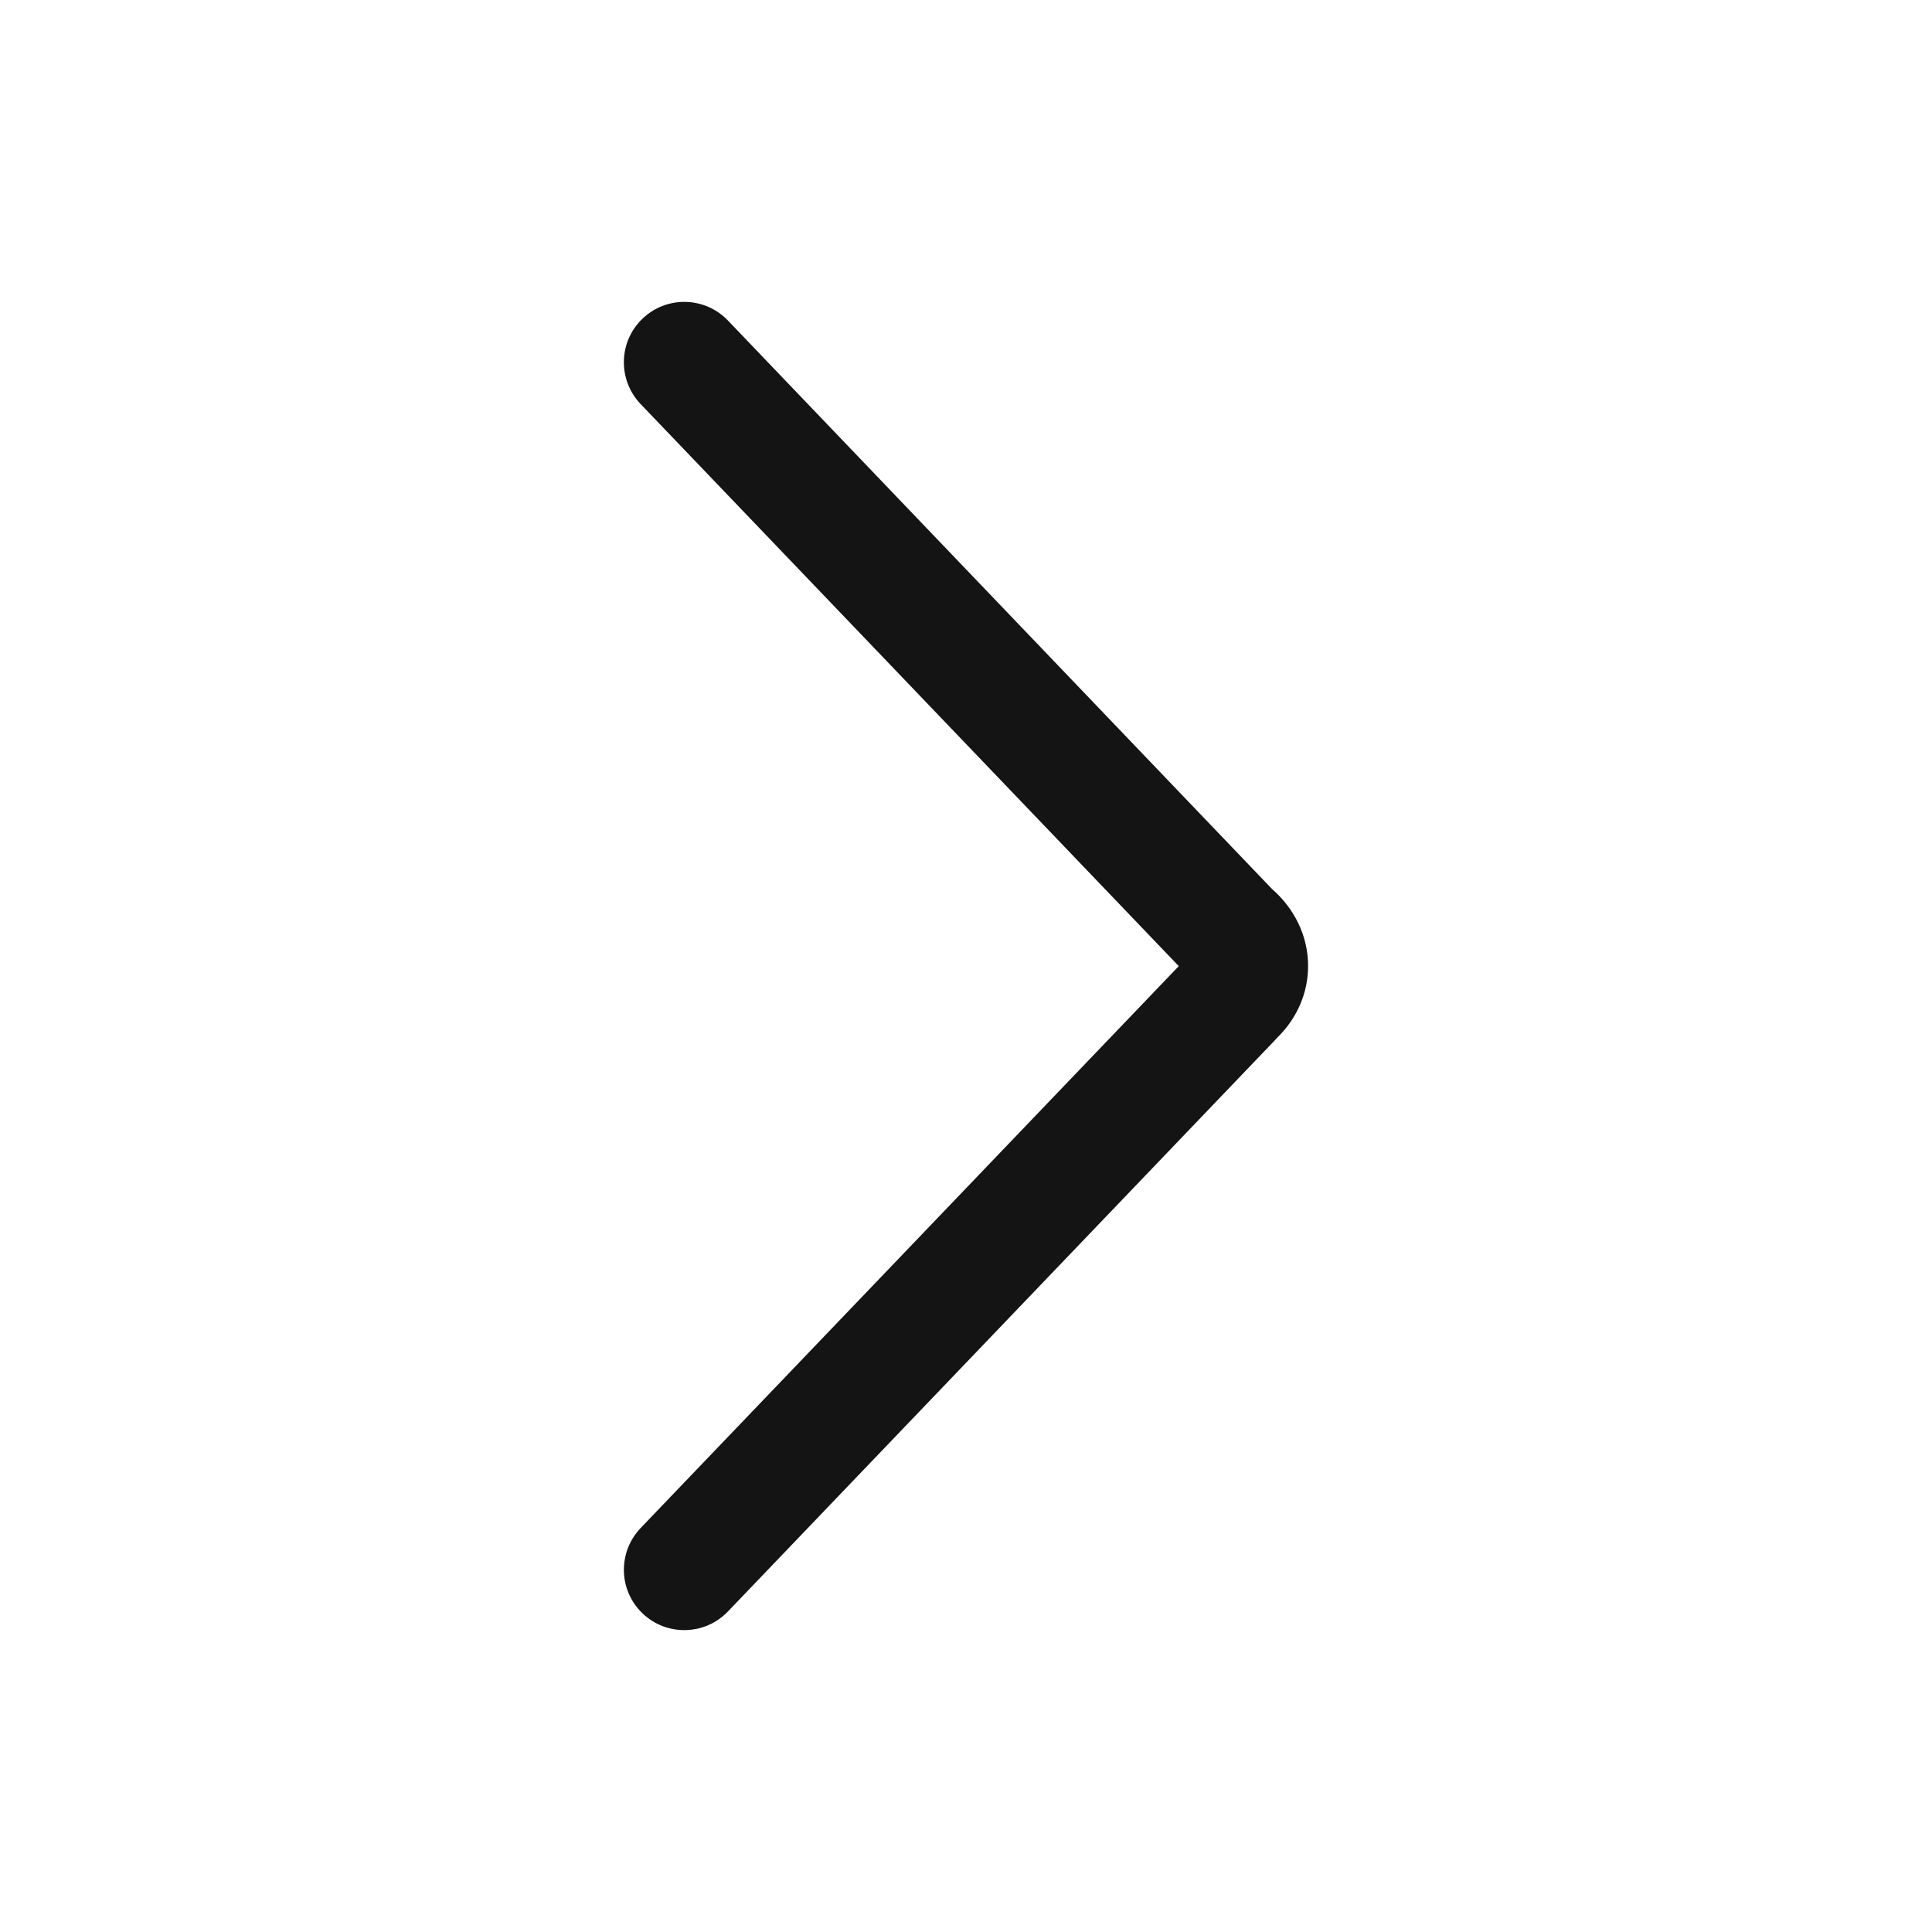
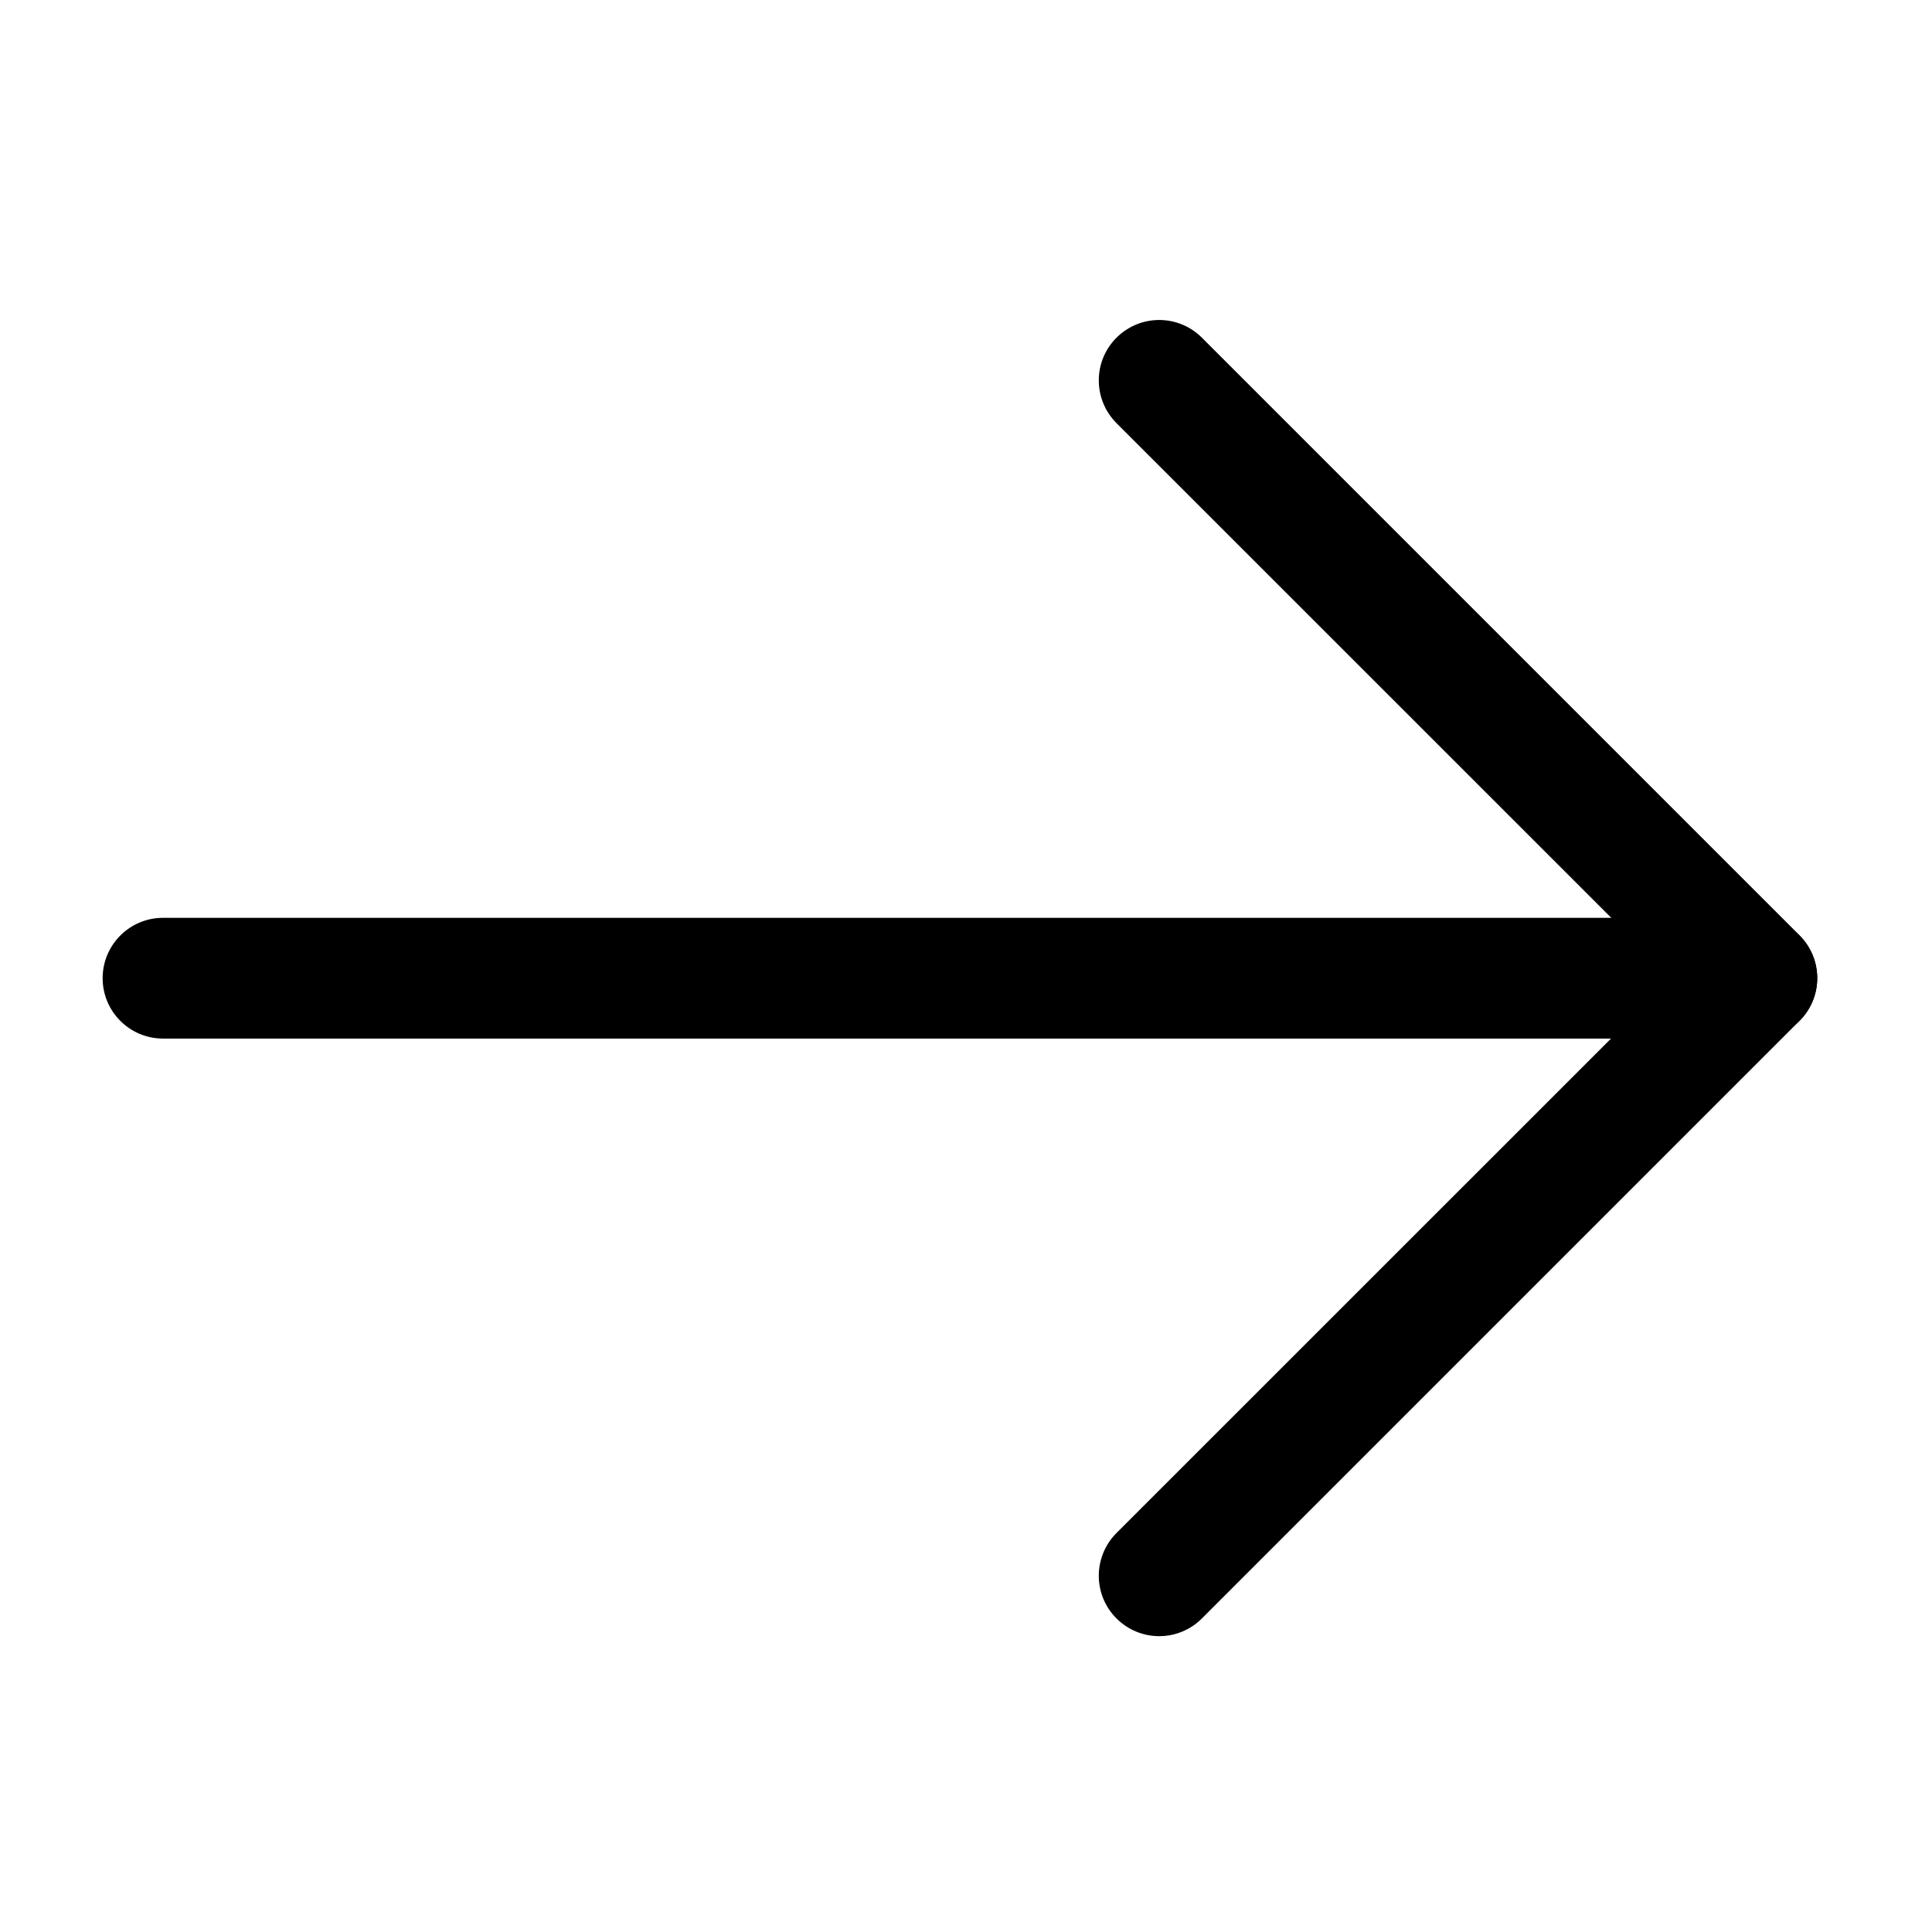
<svg xmlns="http://www.w3.org/2000/svg" width="16" height="16" viewBox="0 0 16 16" fill="none">
-   <path fill-rule="evenodd" clip-rule="evenodd" d="M5.321 13.361C5.121 13.17 5.115 12.854 5.306 12.654L9.762 8.001L5.305 3.346C5.115 3.146 5.121 2.83 5.321 2.639C5.52 2.448 5.837 2.455 6.028 2.654L10.534 7.362C10.714 7.519 10.831 7.742 10.833 7.993C10.835 8.228 10.736 8.44 10.575 8.596C10.57 8.602 10.565 8.608 10.559 8.614L6.028 13.346C5.837 13.545 5.52 13.552 5.321 13.361Z" fill="#141414" />
+   <path fill-rule="evenodd" clip-rule="evenodd" d="M0.85 8.101C0.85 7.825 1.074 7.601 1.35 7.601H14.549C14.825 7.601 15.049 7.825 15.049 8.101C15.049 8.377 14.825 8.601 14.549 8.601H1.35C1.074 8.601 0.85 8.377 0.85 8.101Z" fill="black" />
+   <path fill-rule="evenodd" clip-rule="evenodd" d="M9.246 2.797C9.442 2.601 9.758 2.601 9.954 2.797L14.903 7.746C15.099 7.942 15.099 8.258 14.903 8.454L9.954 13.403C9.758 13.599 9.442 13.599 9.246 13.403C9.051 13.208 9.051 12.892 9.246 12.696L13.843 8.1L9.246 3.504C9.051 3.308 9.051 2.992 9.246 2.797Z" fill="black" />
</svg>
